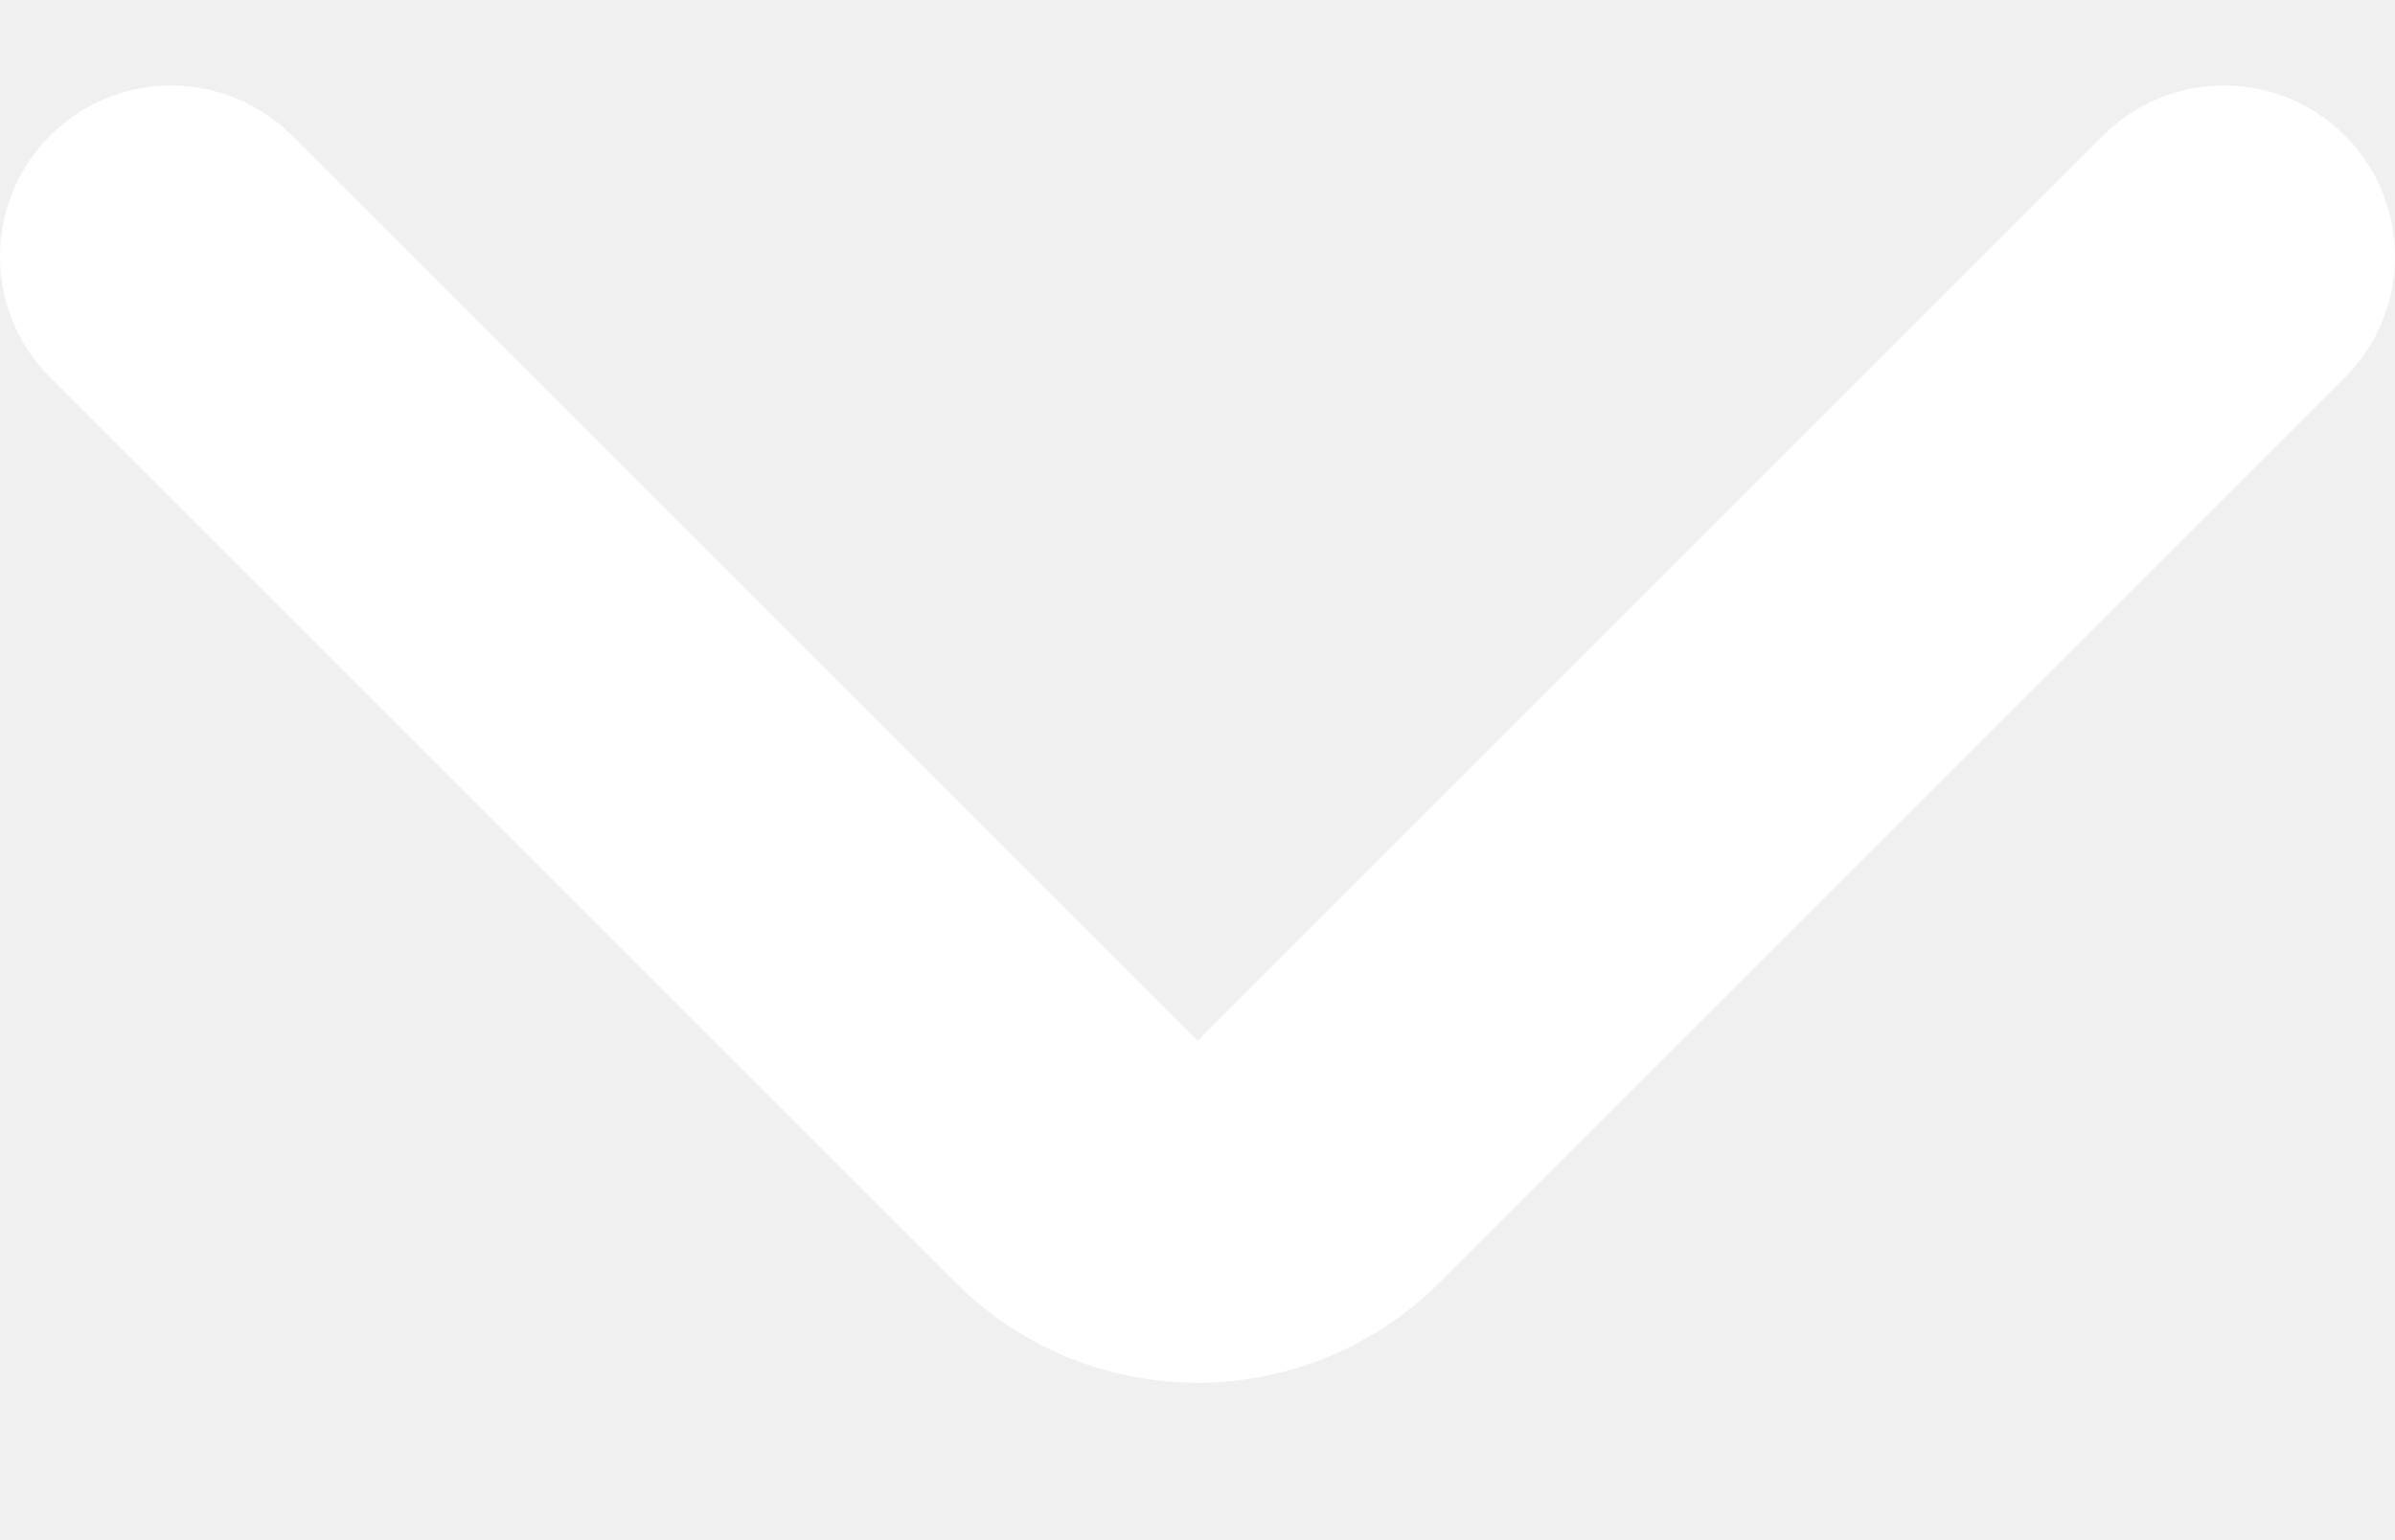
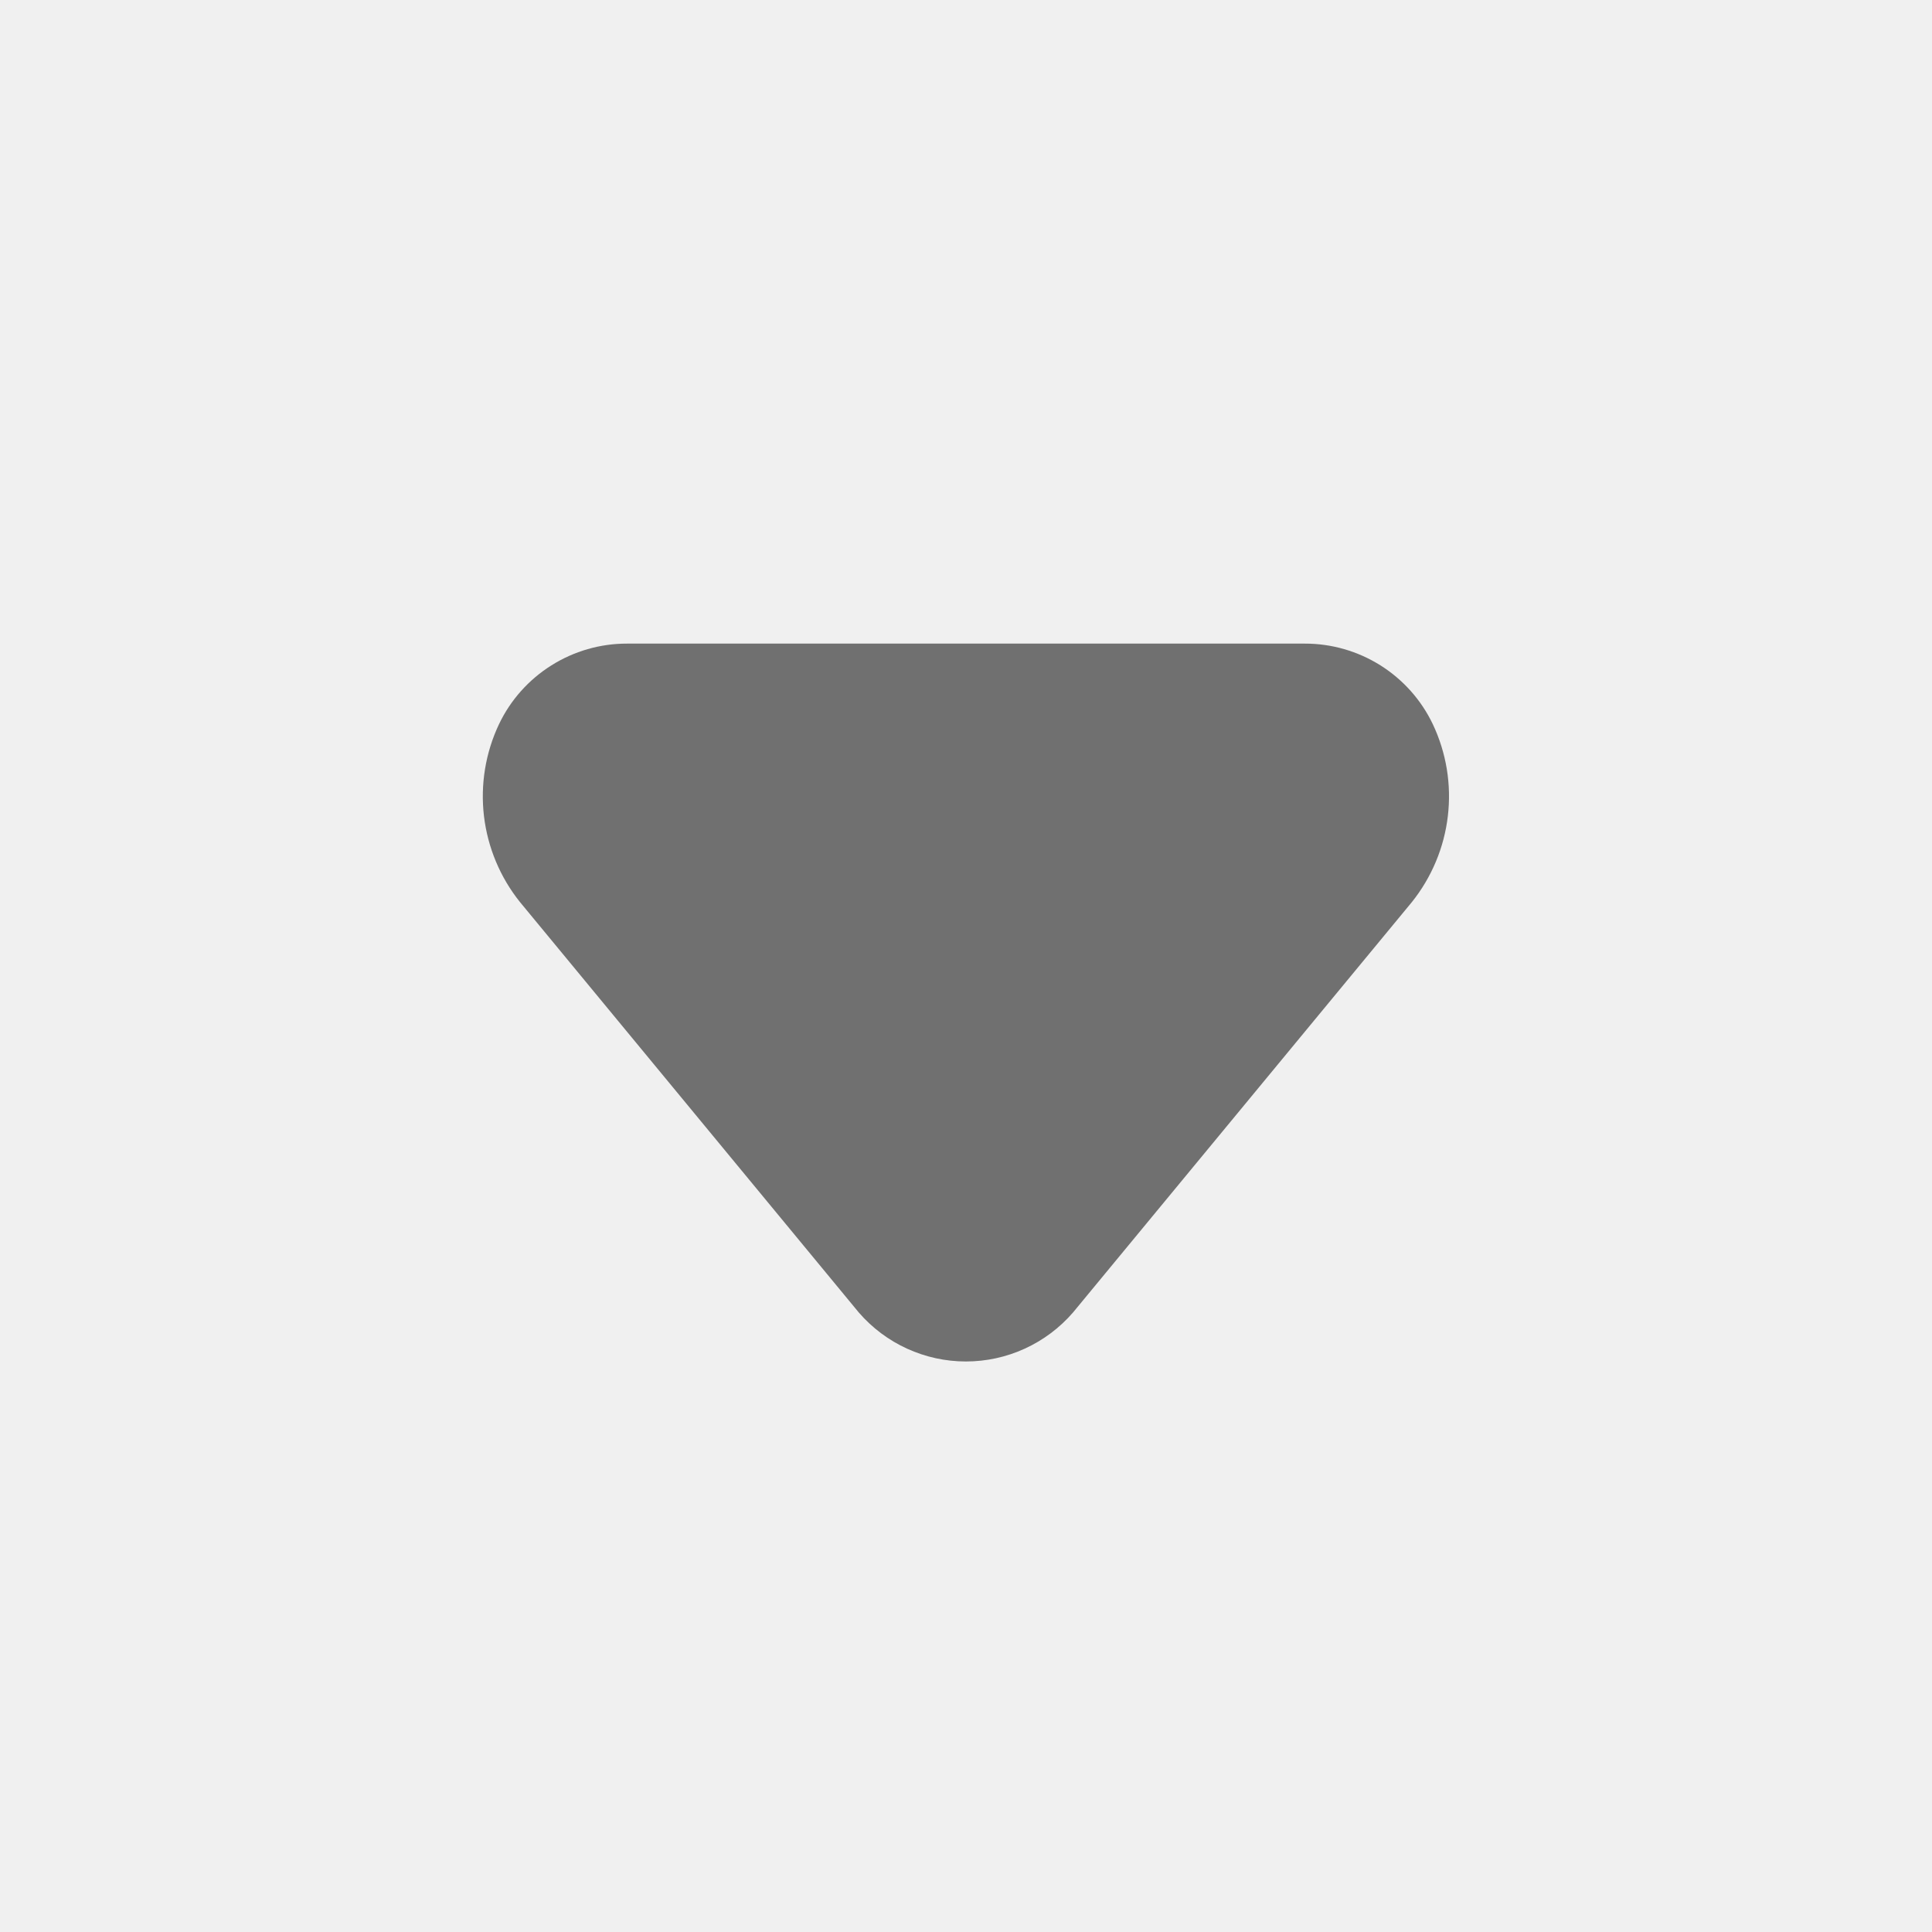
- <svg xmlns="http://www.w3.org/2000/svg" width="14" height="9" viewBox="0 0 14 9" fill="none">
-   <path d="M13 1.5L7.707 6.793C7.317 7.183 6.683 7.183 6.293 6.793L1 1.5" stroke="white" stroke-width="2" stroke-linecap="round" stroke-linejoin="round" />
+ <svg xmlns="http://www.w3.org/2000/svg" width="30" height="30" viewBox="0 0 30 30" fill="none">
+   <path d="M9.736 9.994L20.261 9.994C20.677 9.993 21.084 10.111 21.436 10.332C21.787 10.553 22.069 10.869 22.248 11.244C22.459 11.689 22.54 12.183 22.482 12.672C22.425 13.16 22.231 13.623 21.924 14.007L16.661 20.381C16.454 20.62 16.199 20.811 15.912 20.942C15.626 21.073 15.314 21.141 14.998 21.141C14.683 21.141 14.372 21.073 14.085 20.942C13.798 20.811 13.543 20.62 13.336 20.381L8.074 14.007C7.766 13.623 7.573 13.16 7.515 12.672C7.458 12.183 7.538 11.689 7.749 11.244C7.928 10.869 8.21 10.553 8.562 10.332C8.913 10.111 9.321 9.993 9.736 9.994Z" fill="#707070" />
</svg>
